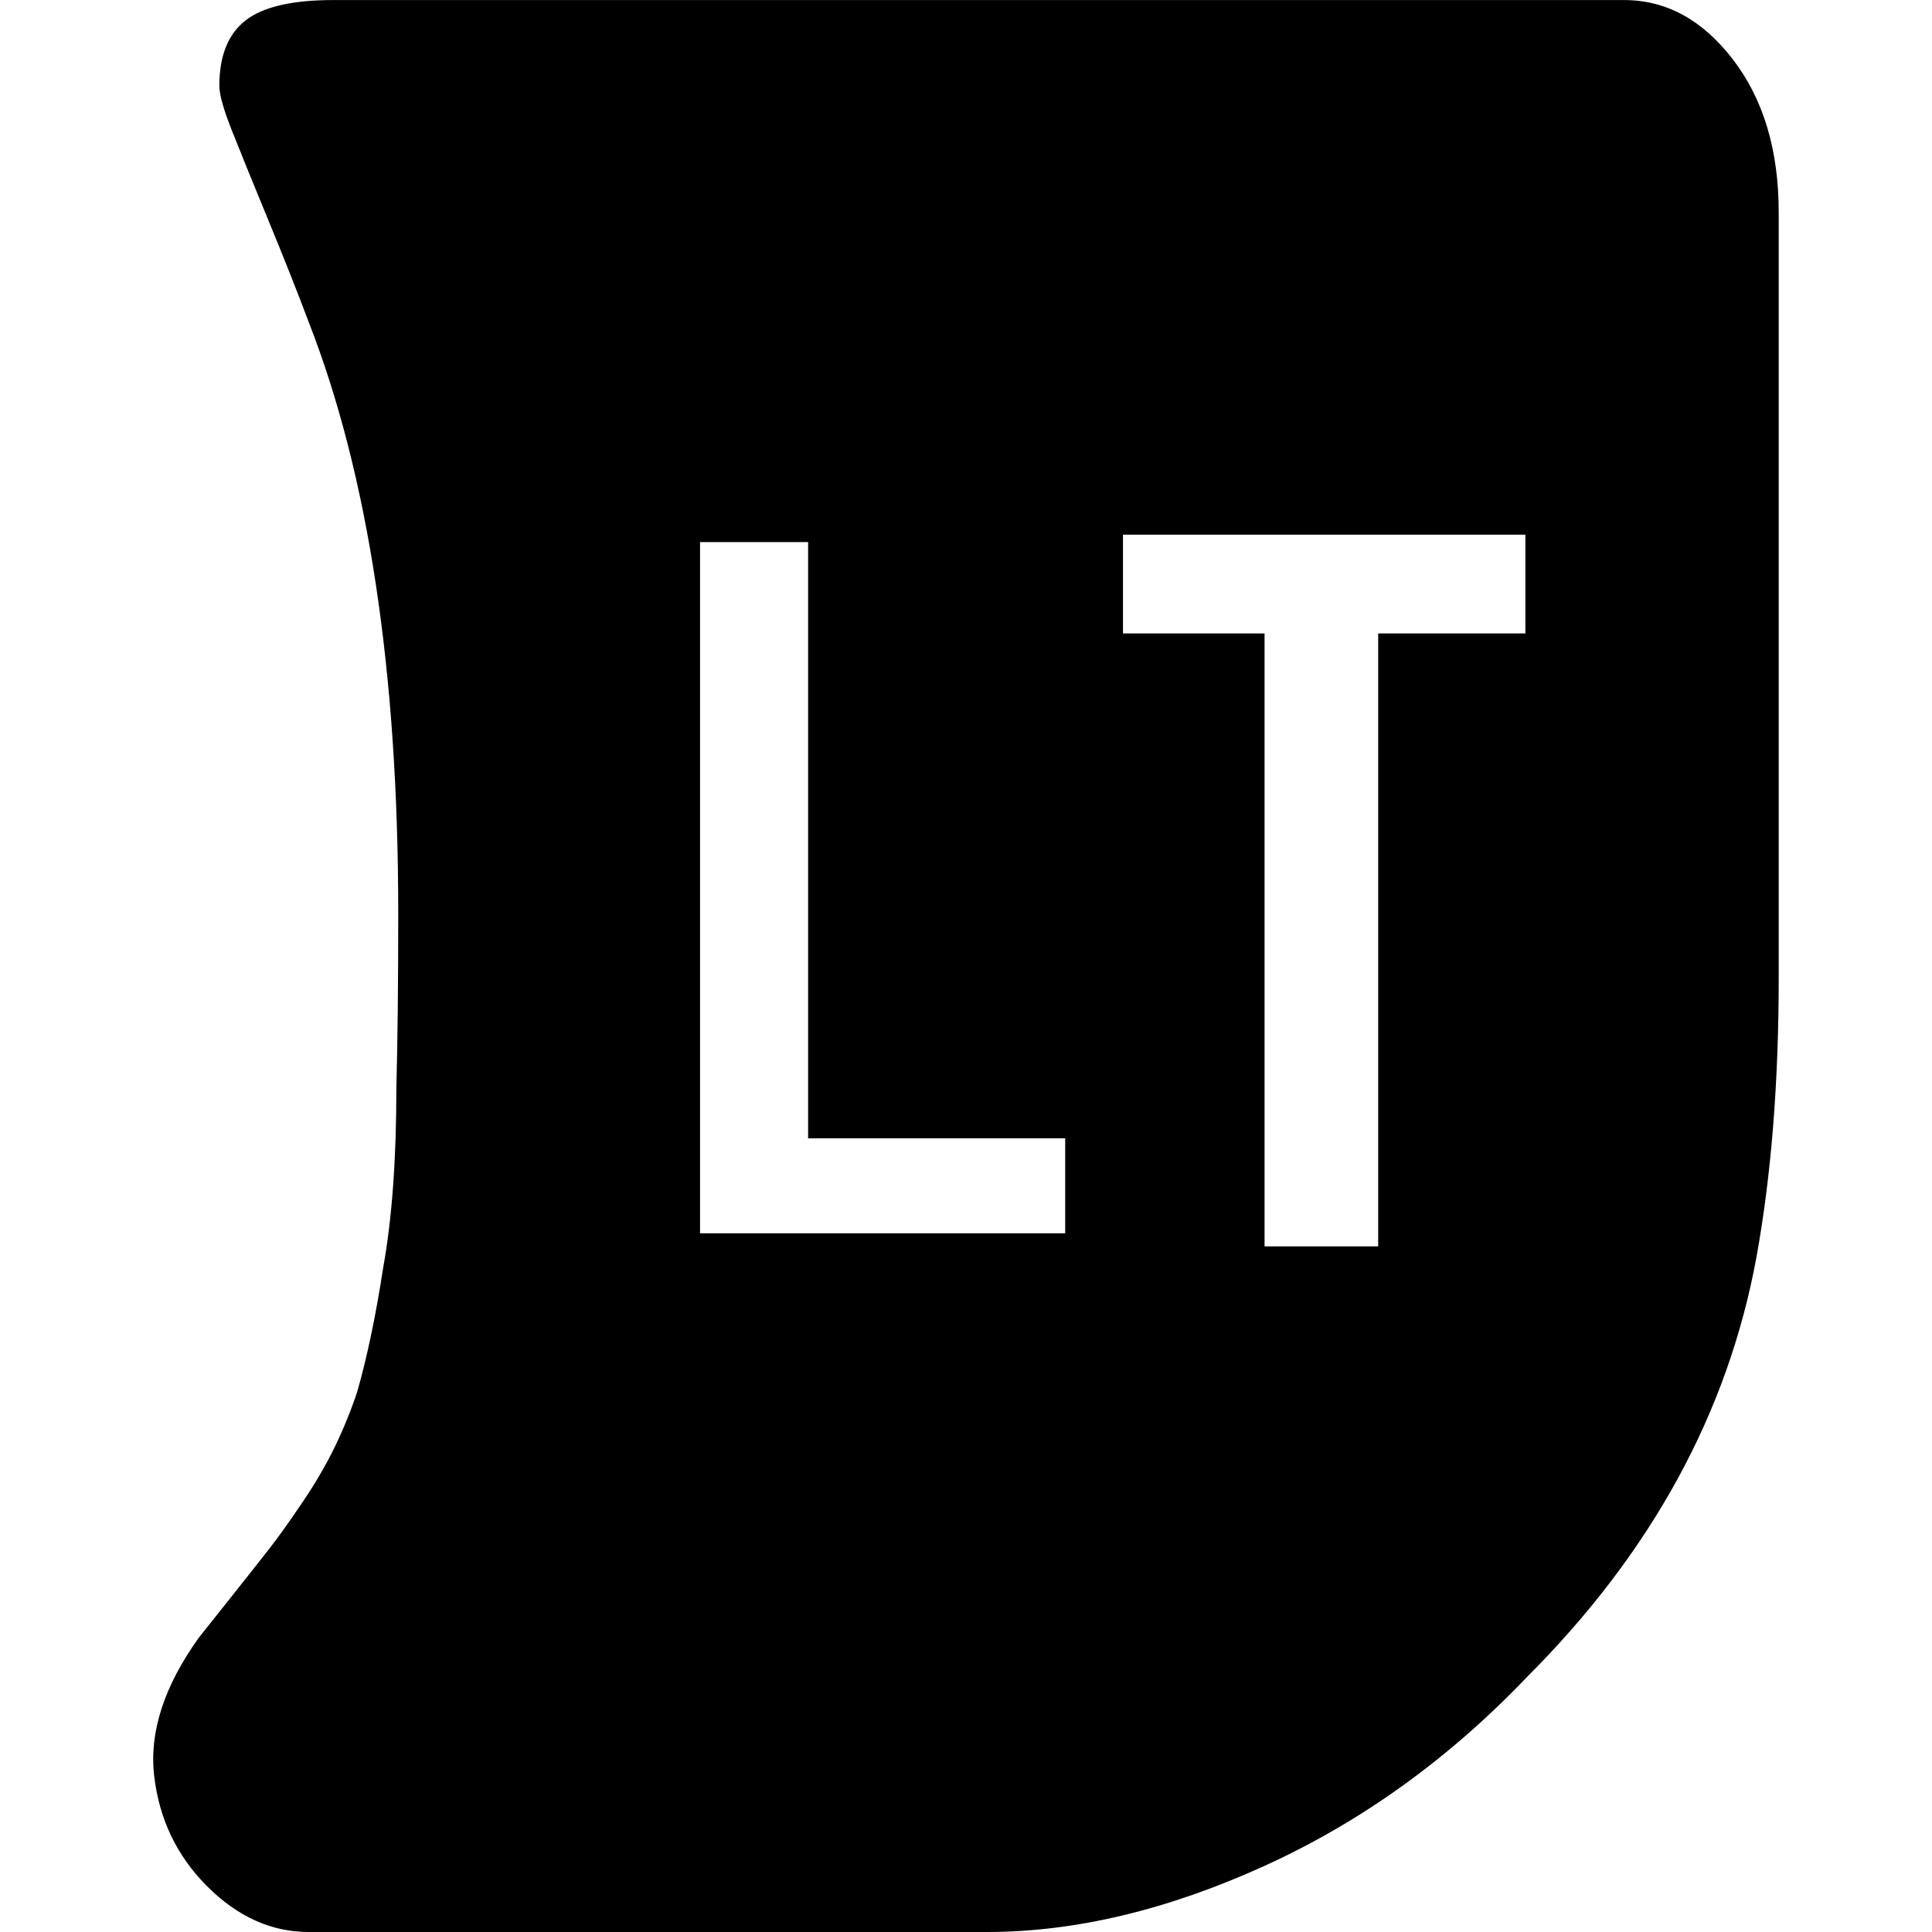
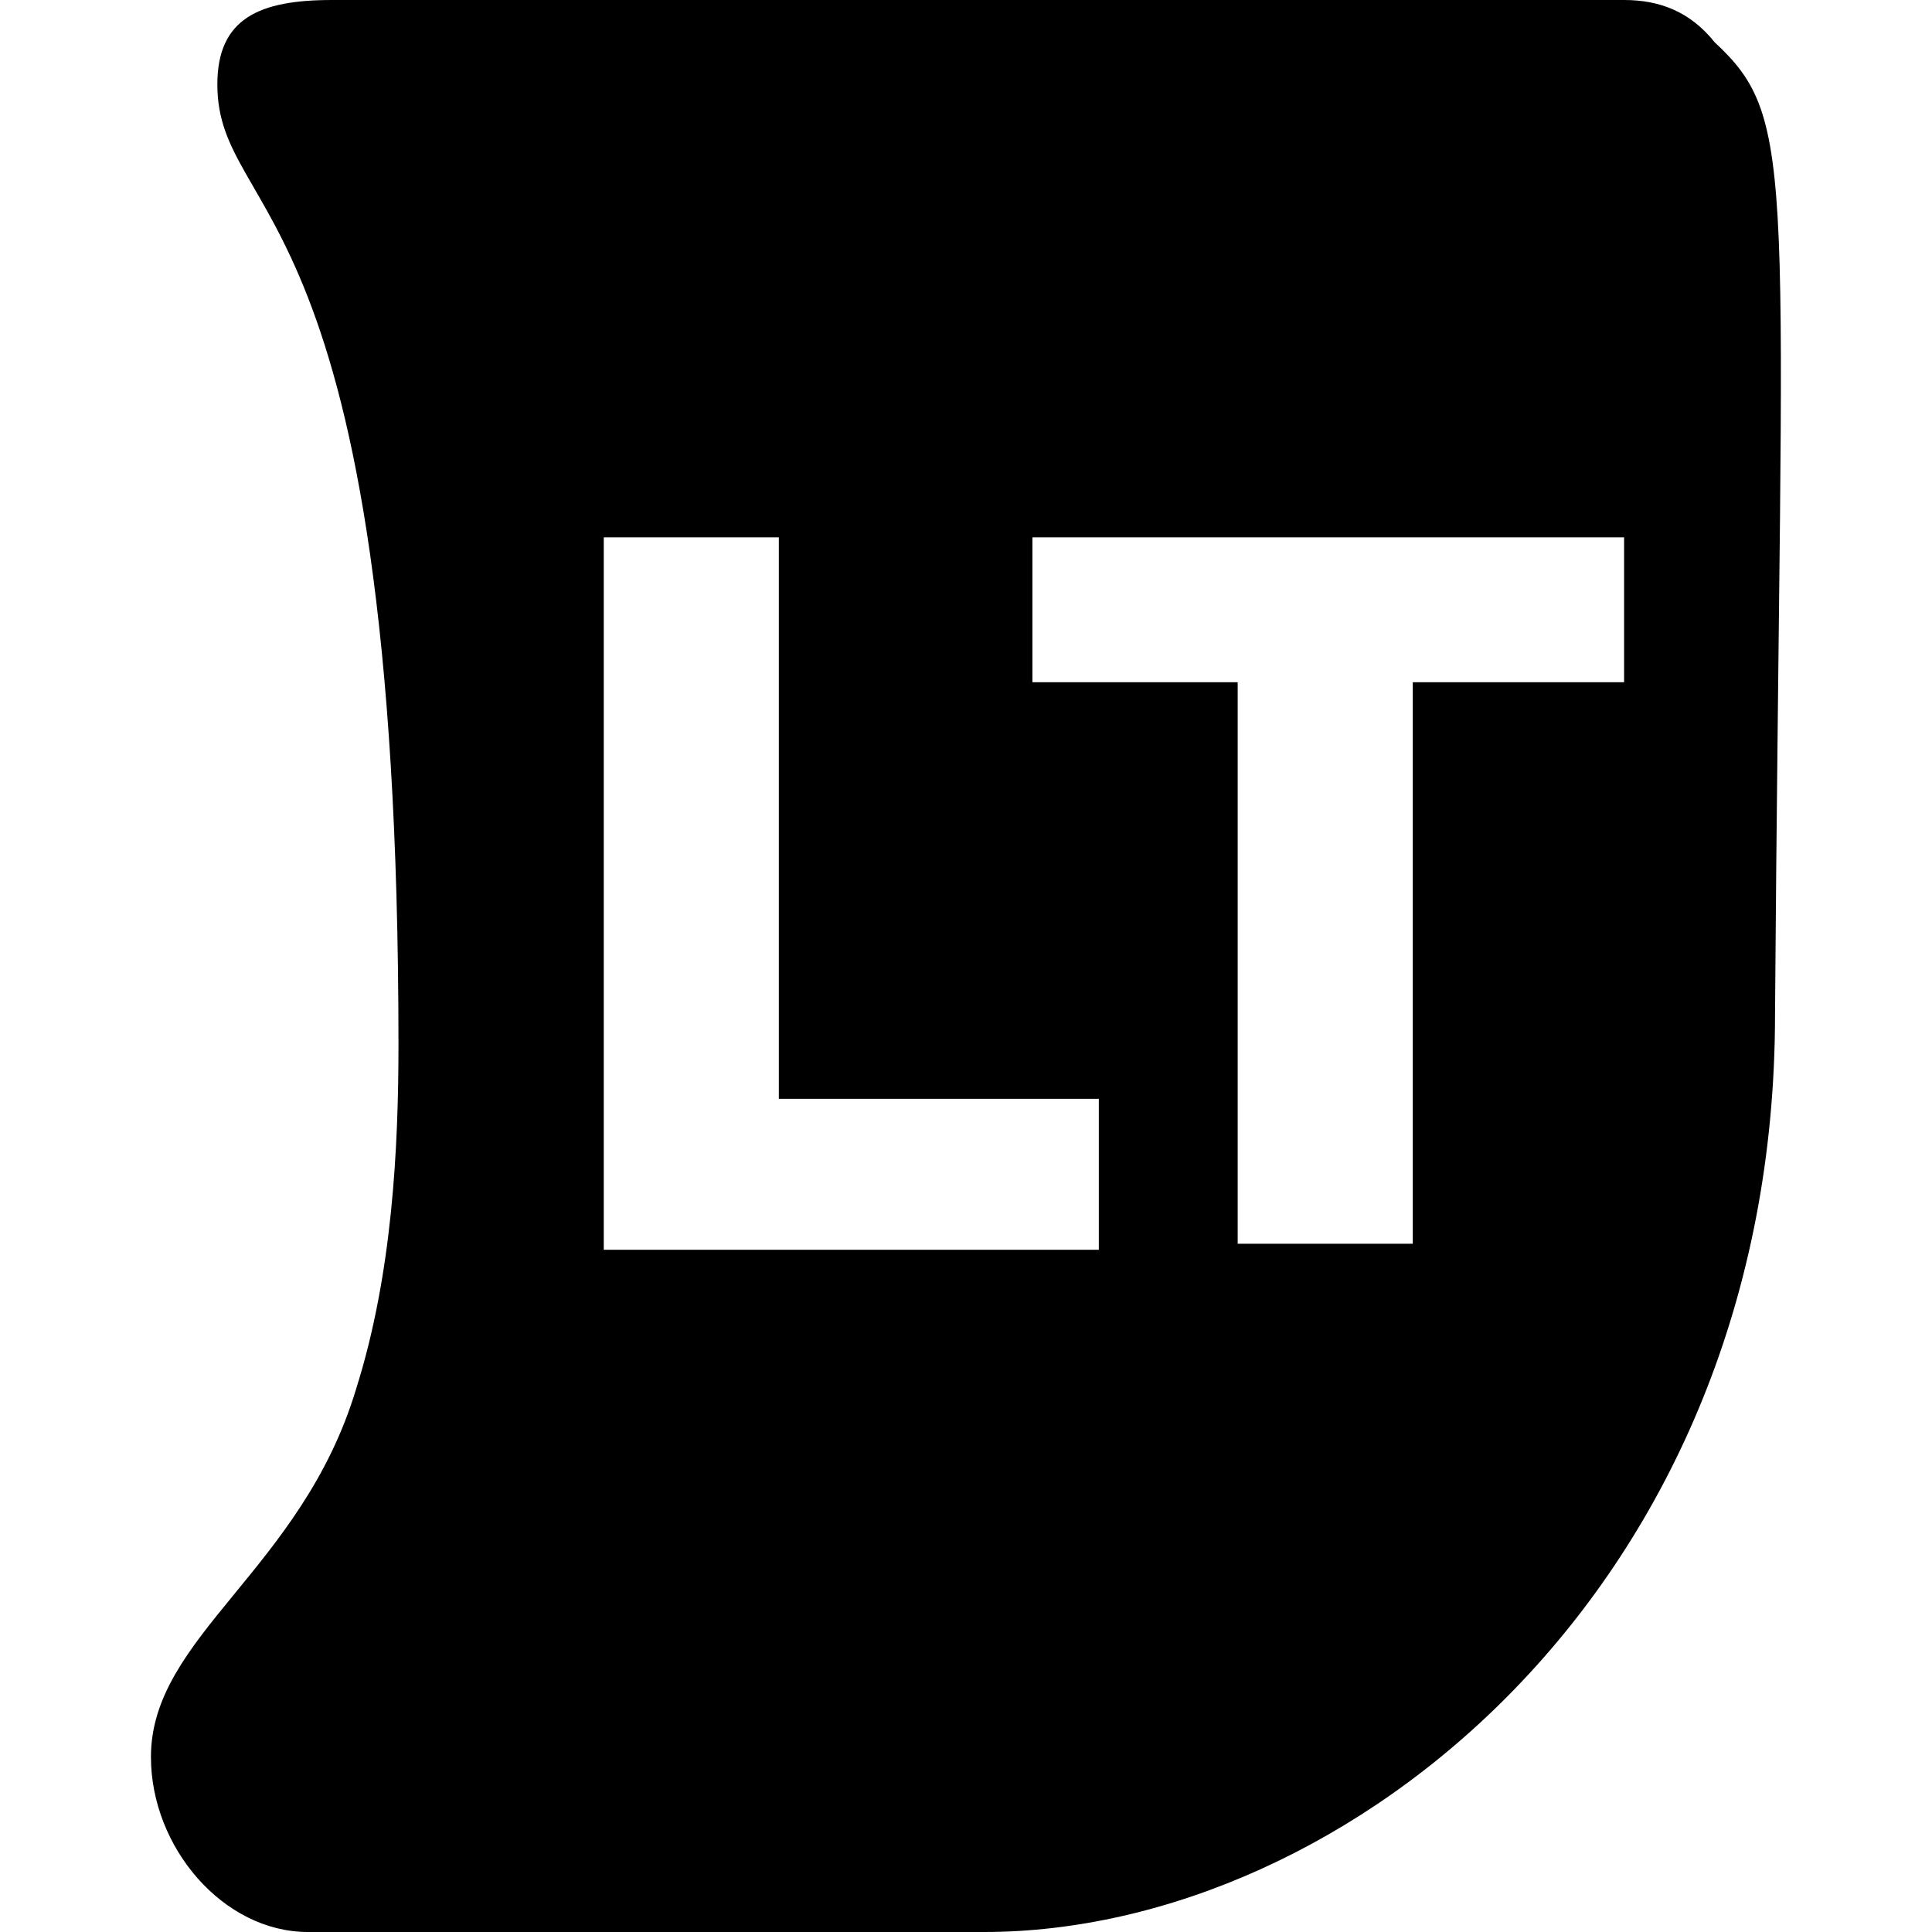
- <svg xmlns="http://www.w3.org/2000/svg" version="1.1" width="32" height="32" viewBox="0 0 32 32">
-   <path d="M3.294 27.124q0.123-0.154 0.54-0.679t0.633-0.802 0.54-0.756 0.54-0.926 0.37-0.91q0.247-0.864 0.432-2.067 0.216-1.203 0.216-2.962 0.031-1.142 0.031-2.901 0-5.986-1.481-9.782-0.278-0.741-0.679-1.713t-0.602-1.481-0.201-0.725q0-0.741 0.432-1.080t1.45-0.339h21.385q1.049 0 1.805 0.987t0.756 2.53v12.683q0 2.592-0.37 4.629-0.71 3.857-3.796 6.943-1.944 2.037-4.351 3.132t-4.598 1.095h-11.232q-0.926 0-1.682-0.756t-0.879-1.836 0.741-2.284zM25.265 10.492v-1.636h-6.665v1.636h2.345v10.152h1.882v-10.152h2.438zM17.643 20.428v-1.574h-4.258v-9.875h-1.79v11.448h6.048z" />
+ <svg xmlns="http://www.w3.org/2000/svg" version="1.1" id="Layer_1" x="0px" y="0px" width="32px" height="32px" viewBox="0 0 32 32" style="enable-background:new 0 0 32 32;" xml:space="preserve">
+   <path d="M28.4,0.7C28,0.2,27.5,0,26.9,0H5.5C4.3,0,3.6,0.3,3.6,1.4c0,2.3,3,1.8,3,15.9c0,1.7-0.1,3.8-0.7,5.7  c-0.9,3-3.4,4.1-3.4,6.1c0,1.5,1.2,2.9,2.6,2.9h11.2c6,0,13.1-5.7,13.1-15.2C29.5,2.8,29.8,2,28.4,0.7z M18.2,20.7H10V8.9h2.9v9.3  h5.3V20.7z M26.9,11.3h-3.5v9.3h-2.9v-9.3h-3.4V8.9h9.8V11.3z" />
</svg>
